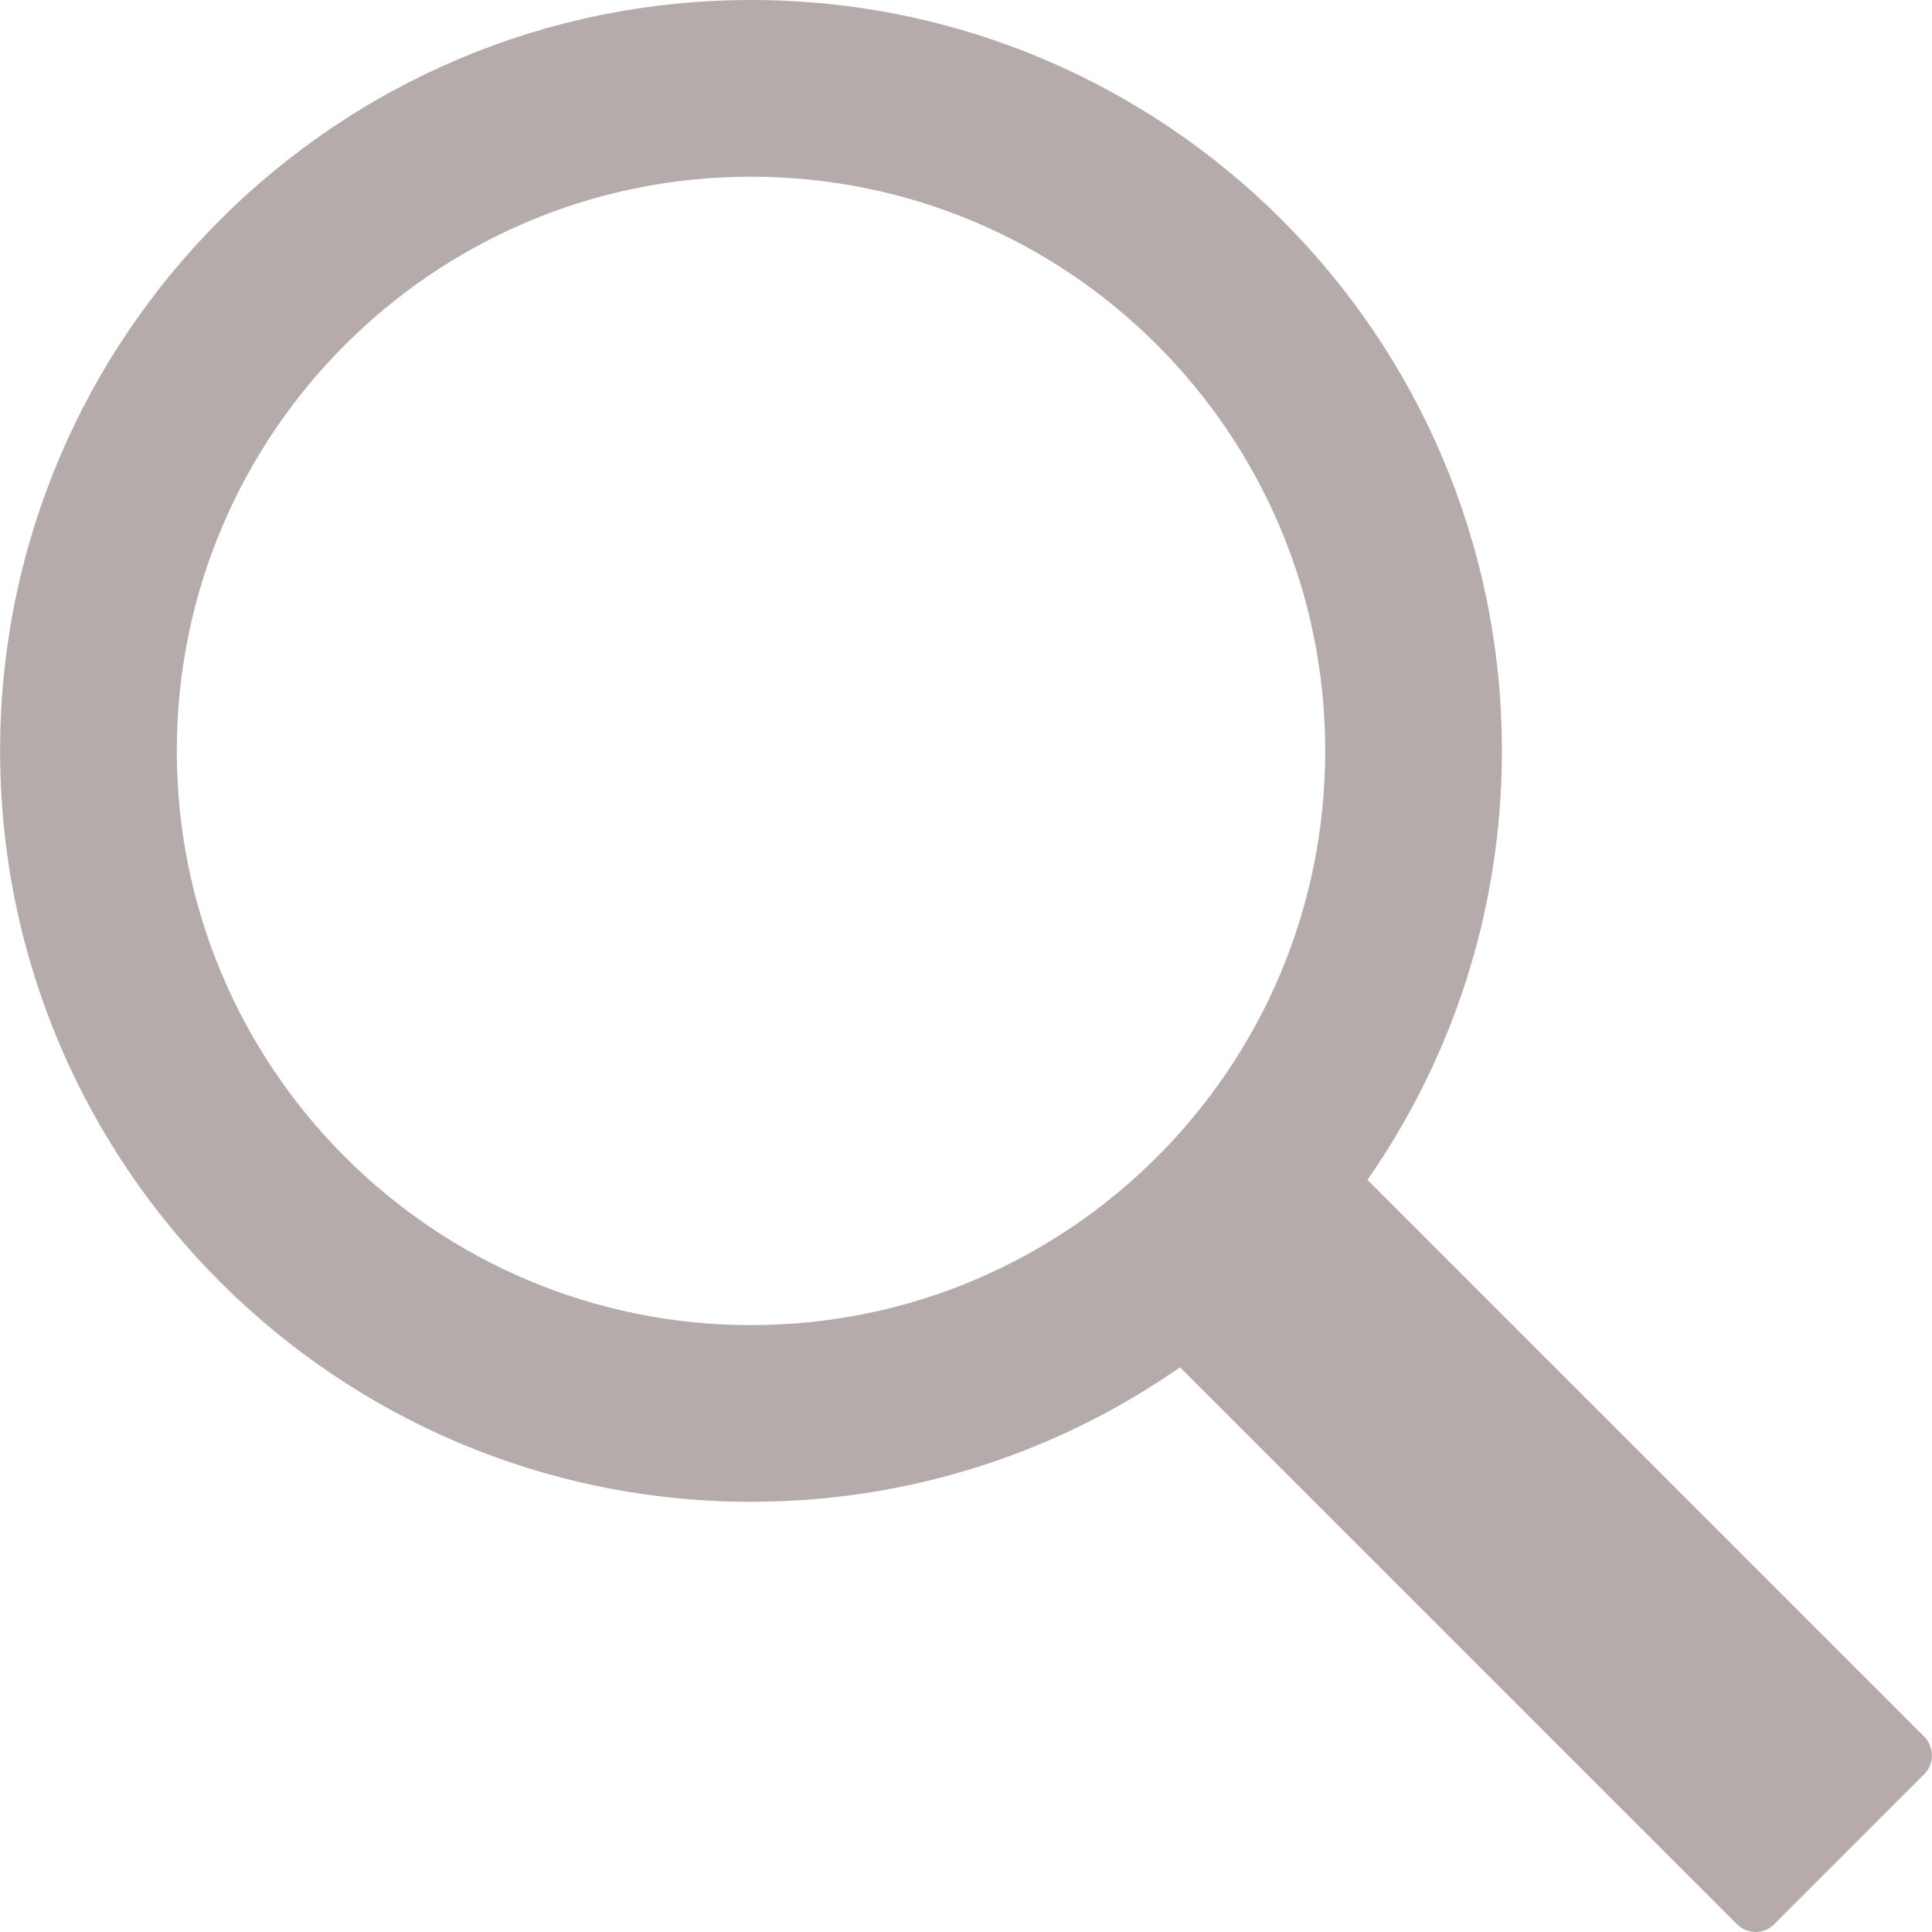
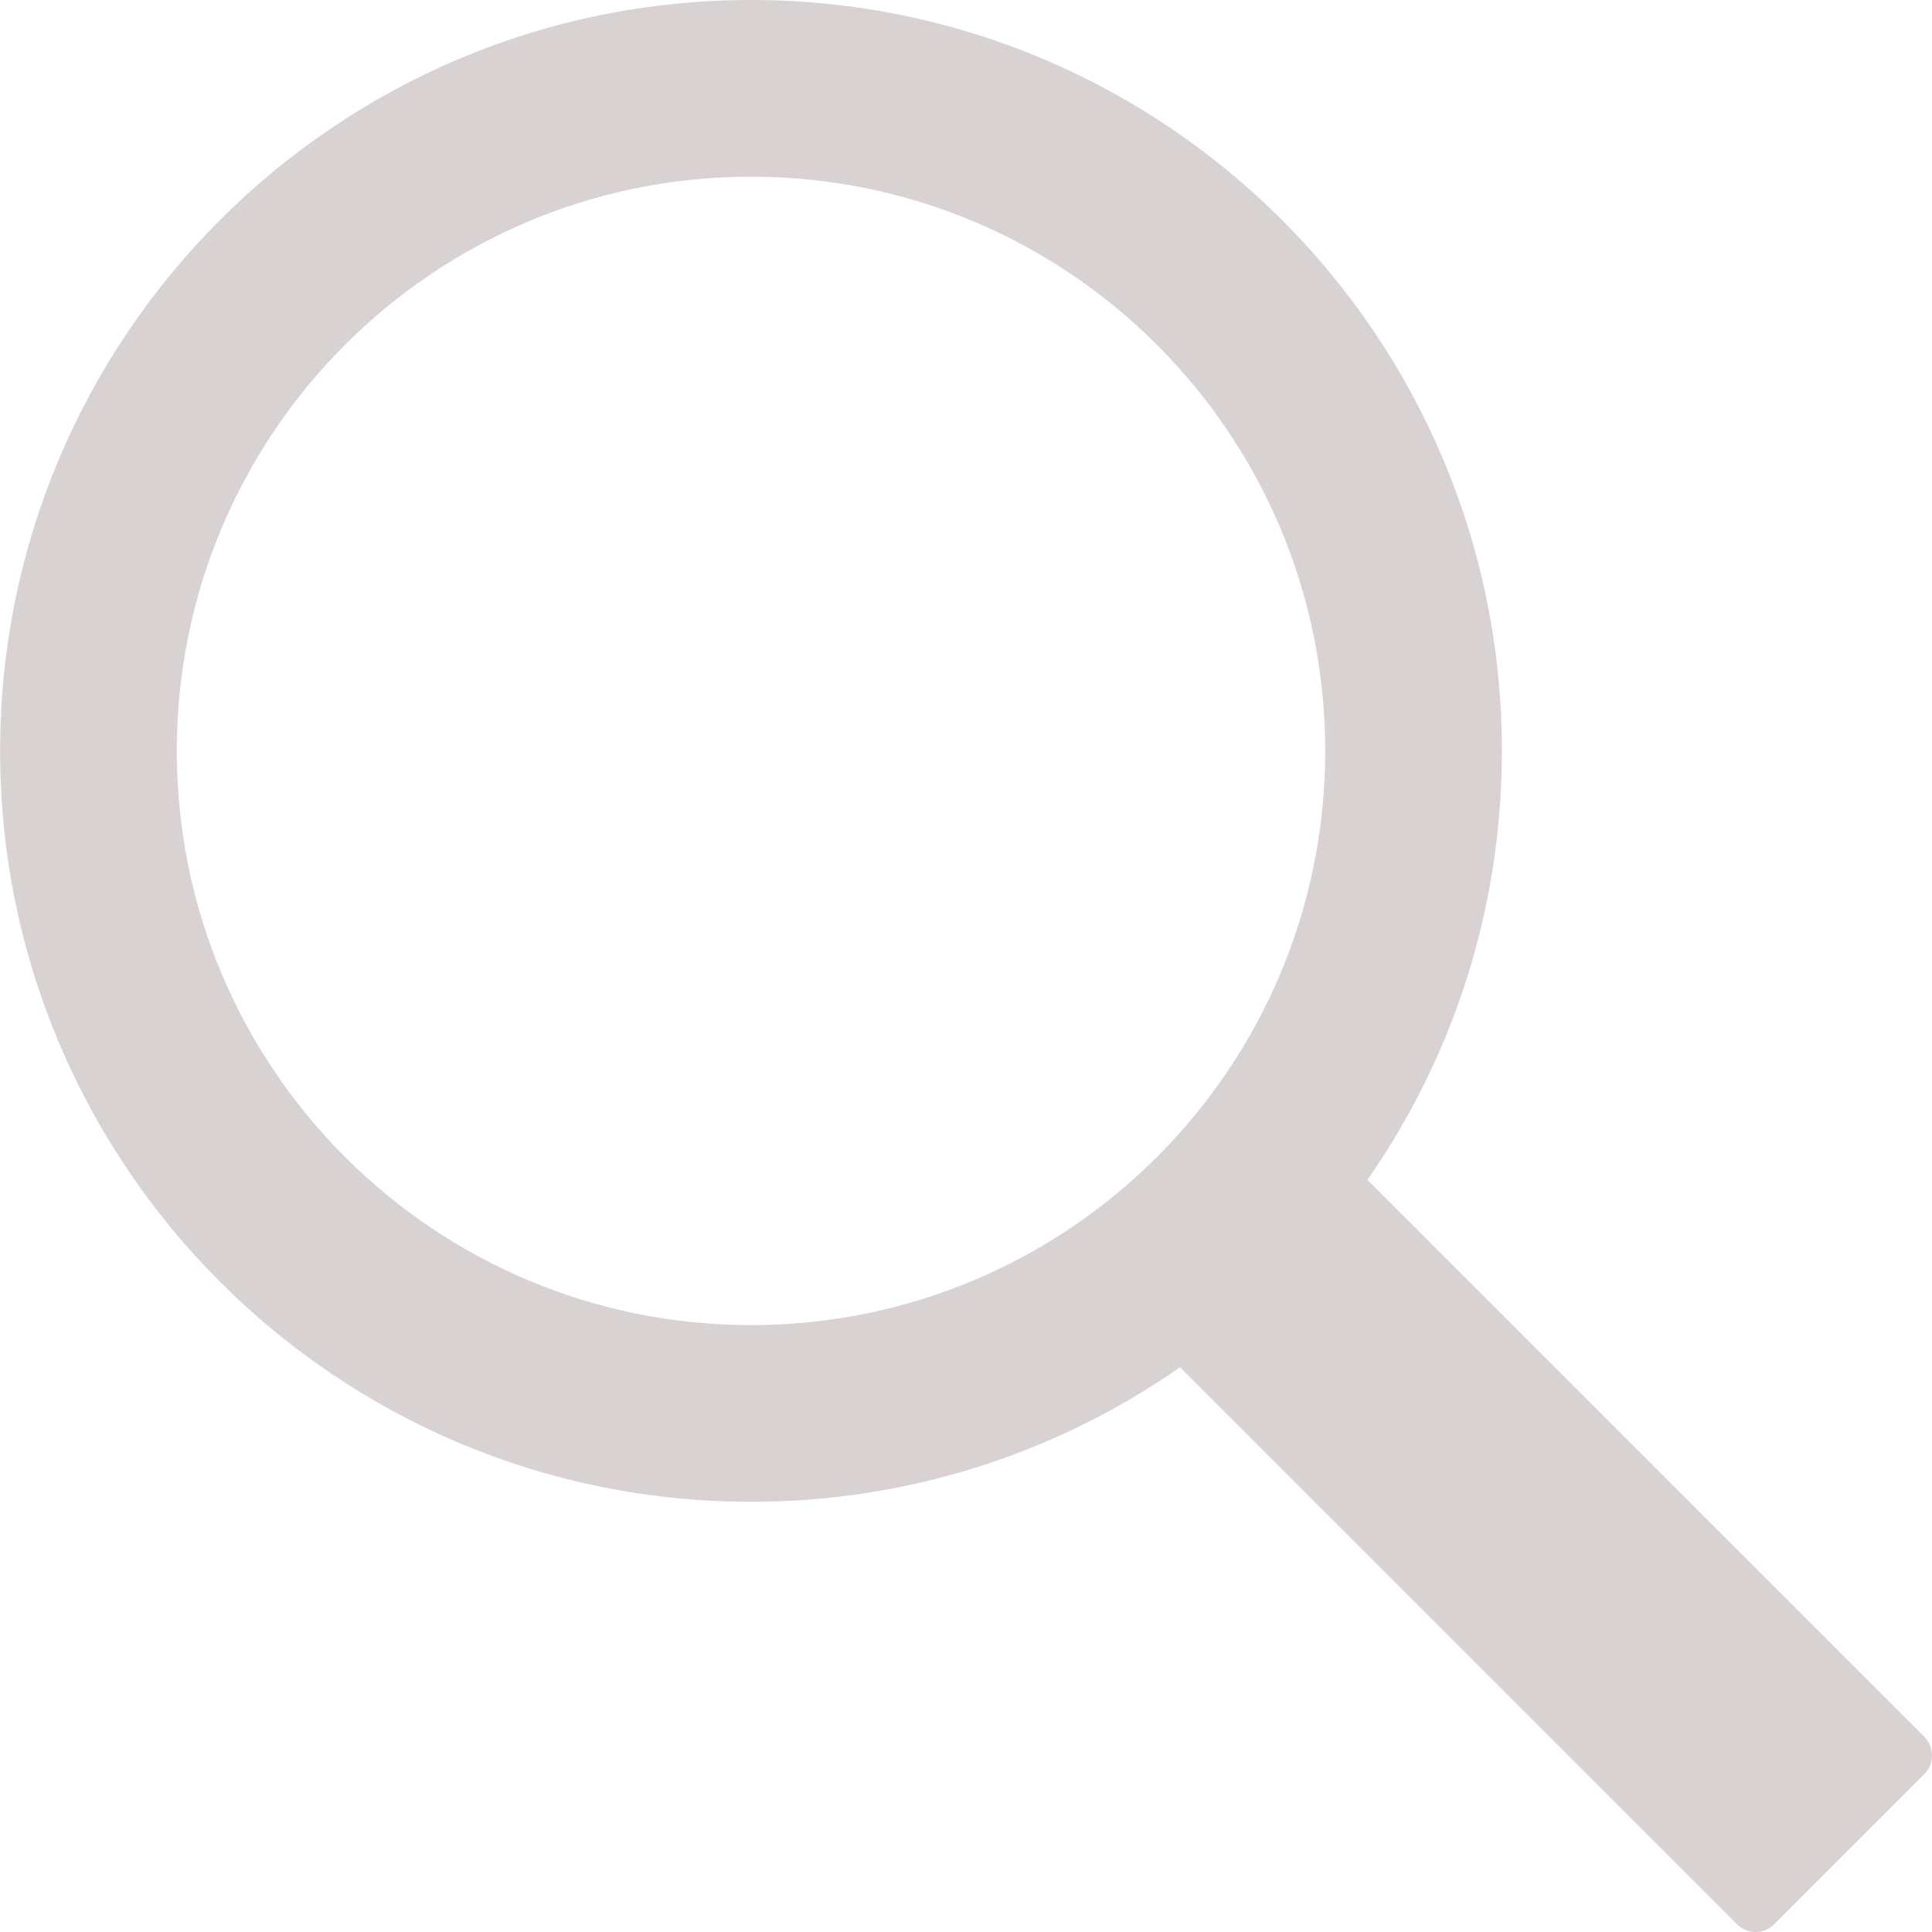
- <svg xmlns="http://www.w3.org/2000/svg" version="1.1" id="Capa_1" x="0px" y="0px" width="612.08px" height="612.08px" viewBox="0 0 612.08 612.08" style="enable-background:new 0 0 612.08 612.08;" xml:space="preserve" fill="#B5ABAB">
+ <svg xmlns="http://www.w3.org/2000/svg" version="1.1" id="Capa_1" x="0px" y="0px" width="612.08px" height="612.08px" viewBox="0 0 612.08 612.08" style="enable-background:new 0 0 612.08 612.08;" xml:space="preserve" fill="#d9d2d2">
  <g>
    <path d="M237.927,0C106.555,0,0.035,106.52,0.035,237.893c0,131.373,106.52,237.893,237.893,237.893   c50.518,0,97.368-15.757,135.879-42.597l0.028-0.028l176.432,176.433c3.274,3.274,8.48,3.358,11.839,0l47.551-47.551   c3.274-3.274,3.106-8.703-0.028-11.838L433.223,373.8c26.84-38.539,42.597-85.39,42.597-135.907C475.82,106.52,369.3,0,237.927,0z    M237.927,419.811c-100.475,0-181.918-81.443-181.918-181.918S137.453,55.975,237.927,55.975s181.918,81.443,181.918,181.918   S338.402,419.811,237.927,419.811z" />
  </g>
  <g>
</g>
  <g>
</g>
  <g>
</g>
  <g>
</g>
  <g>
</g>
  <g>
</g>
  <g>
</g>
  <g>
</g>
  <g>
</g>
  <g>
</g>
  <g>
</g>
  <g>
</g>
  <g>
</g>
  <g>
</g>
  <g>
</g>
</svg>
